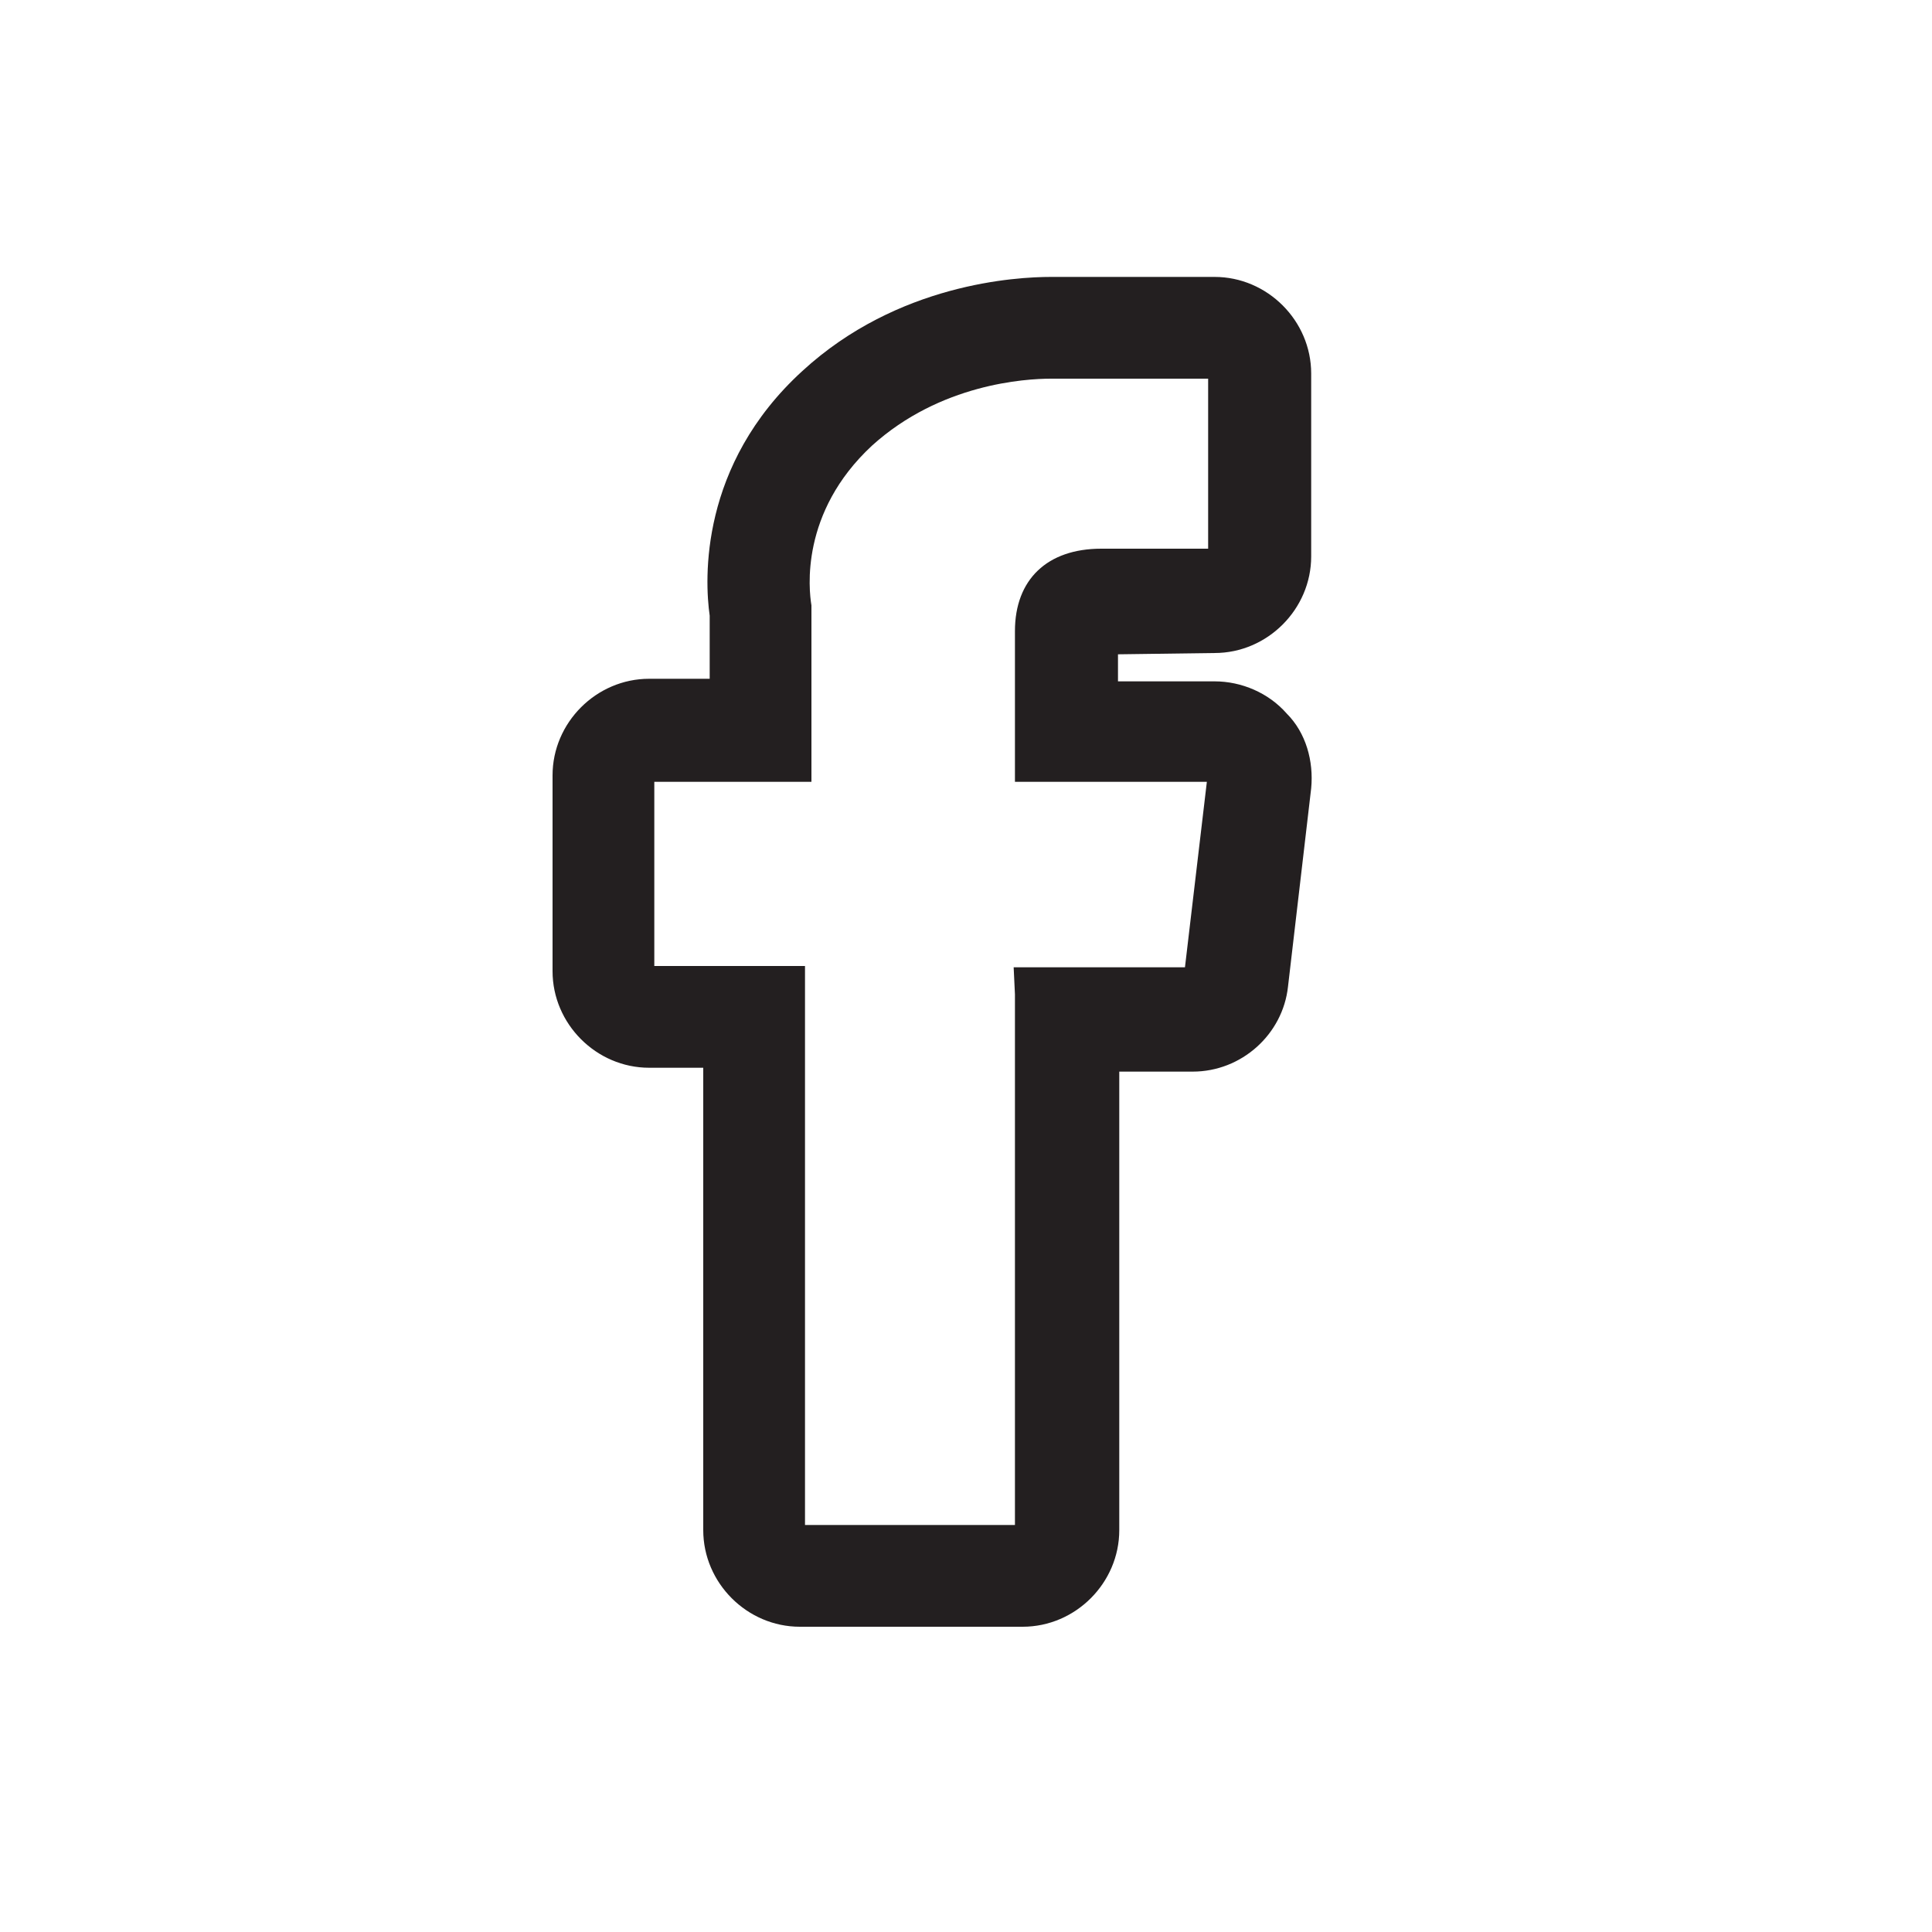
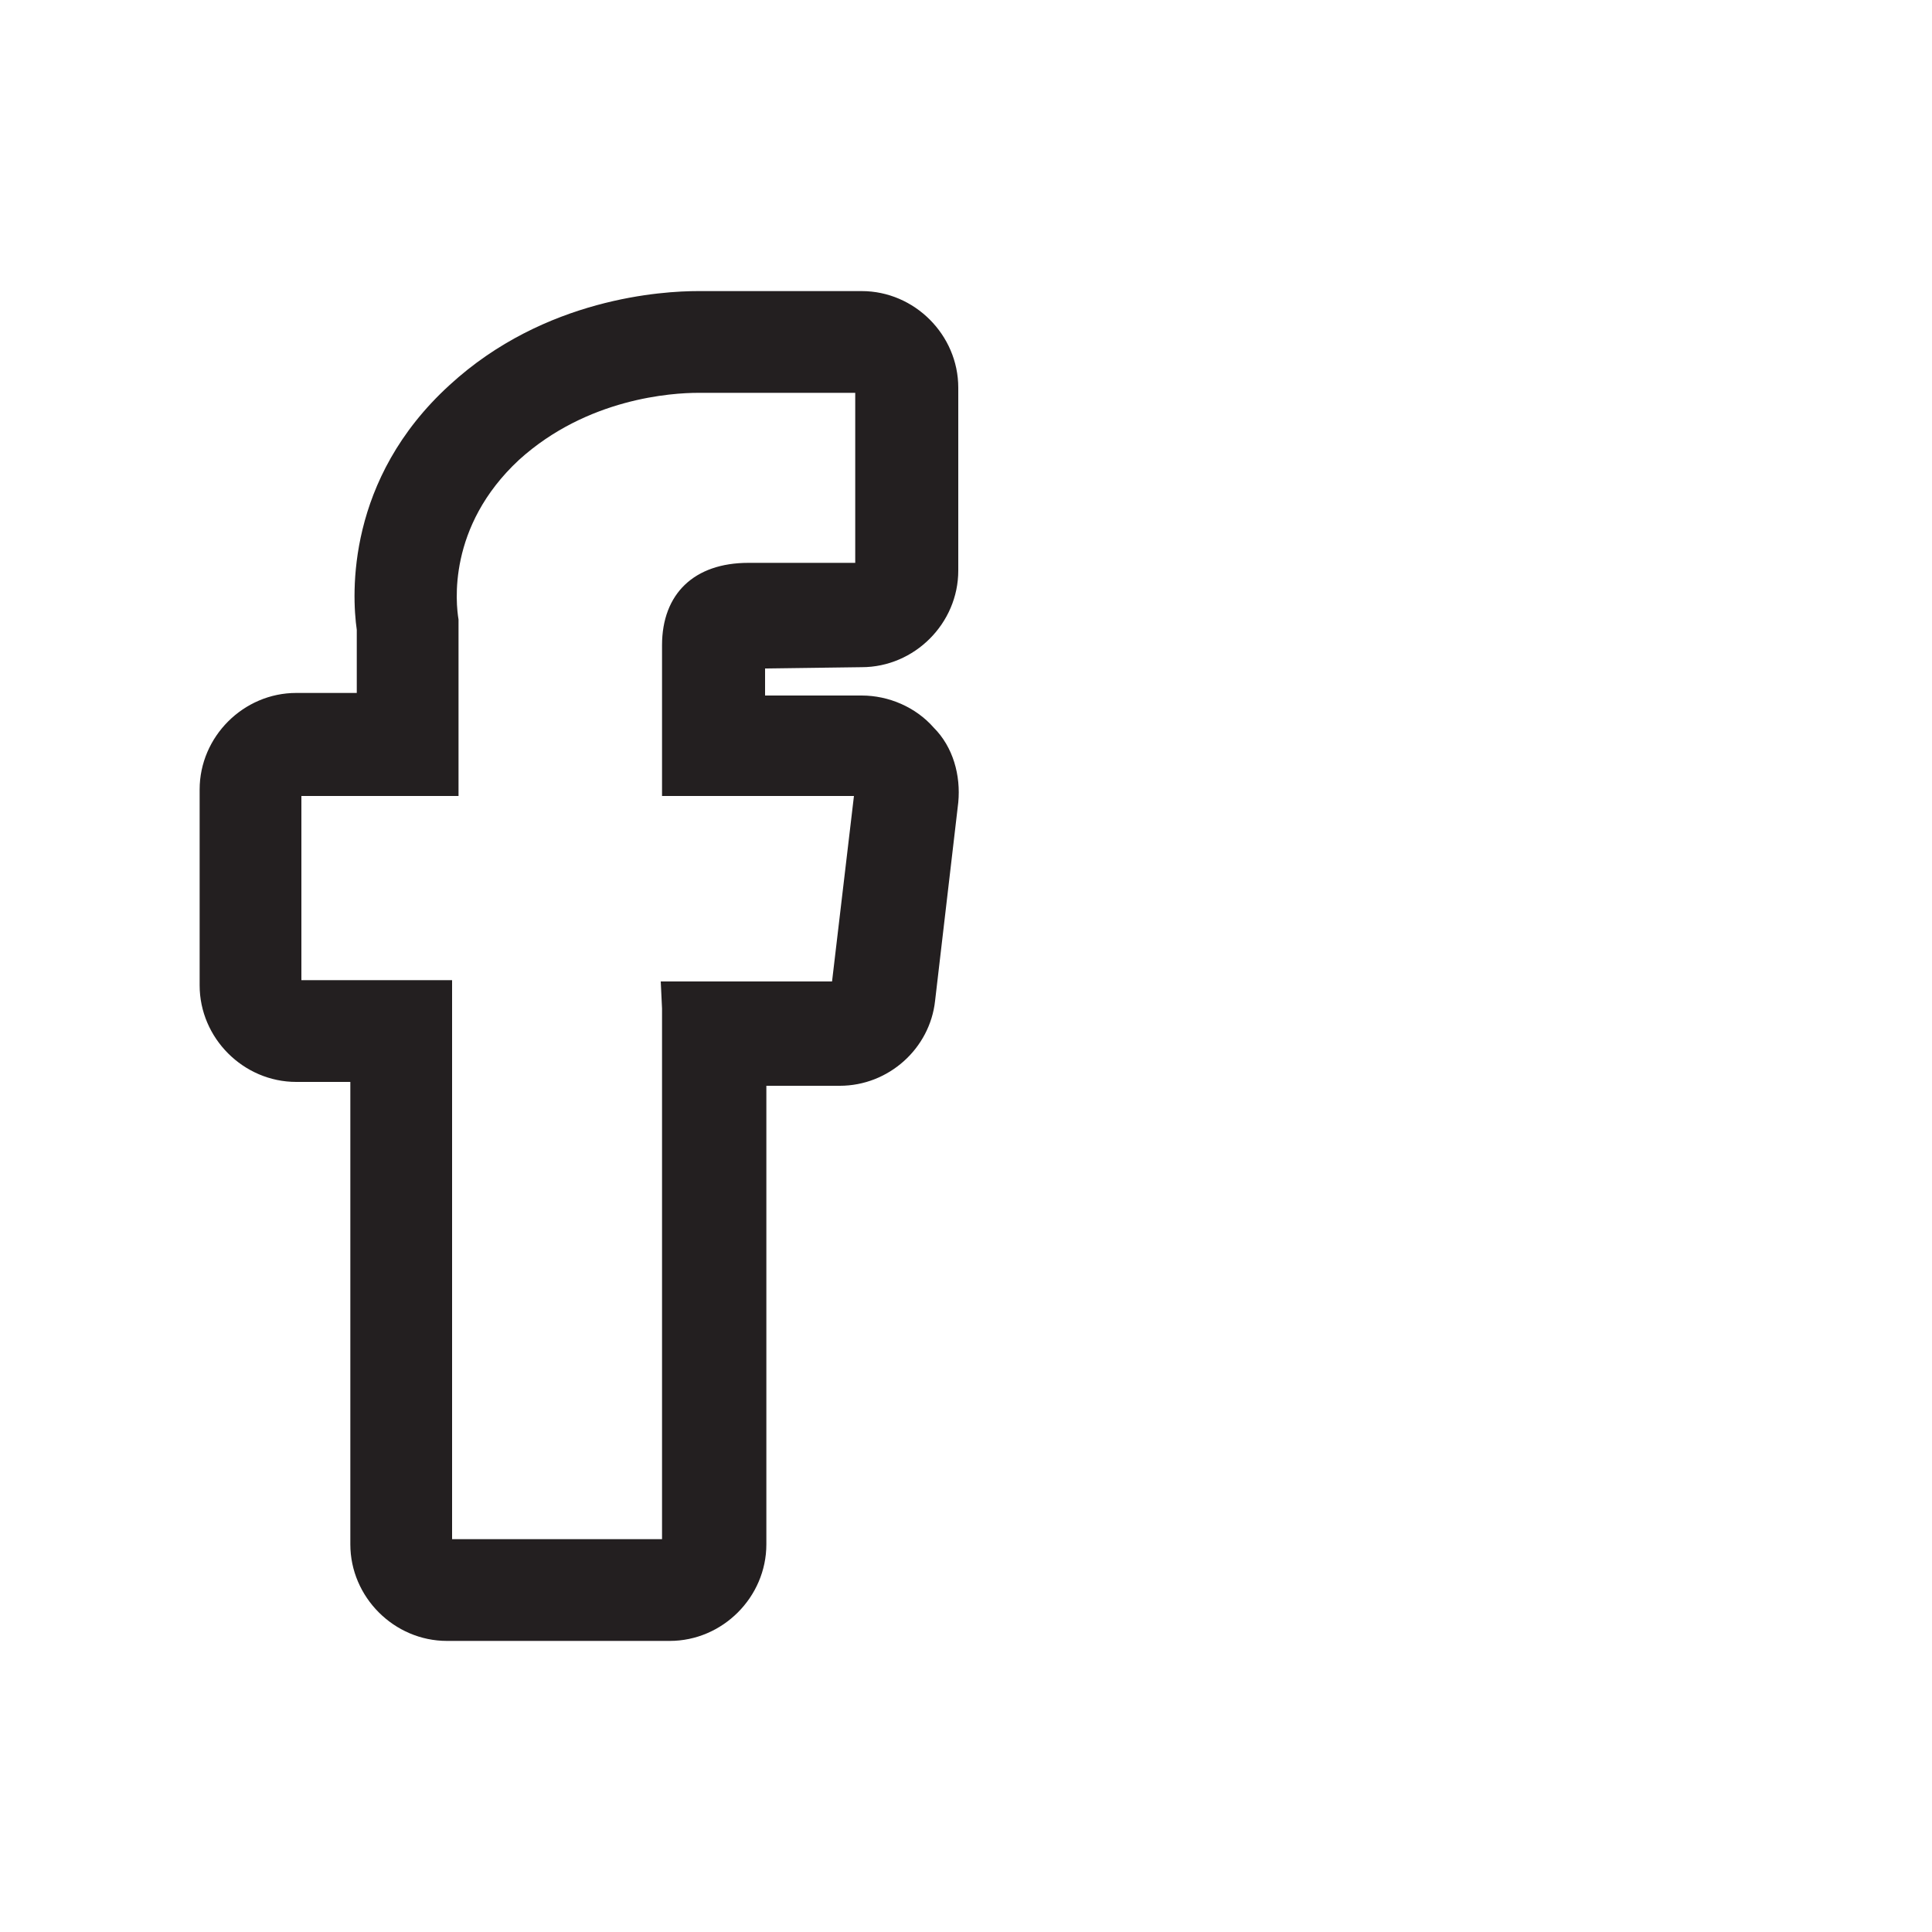
<svg xmlns="http://www.w3.org/2000/svg" version="1.1" id="Layer_1" x="0px" y="0px" viewBox="40 -30 150 150" enable-background="new 40 -30 150 150" xml:space="preserve">
-   <path fill="#231F20" d="M134.3,20.7c4.1,0,7.5-3.4,7.5-7.5V-1c0-4.1-3.4-7.5-7.5-7.5h-12c-0.2,0-0.4,0-0.7,0  c-2.7,0-11.9,0.5-19.3,7.3c-8,7.3-7.6,16.2-7.2,19v4.9h-4.7c-4.1,0-7.5,3.4-7.5,7.5v15.2c0,4.1,3.4,7.5,7.5,7.5h4.2v35.9  c0,4.1,3.4,7.5,7.5,7.5h17.3c4.1,0,7.5-3.4,7.5-7.5V53.2h5.7c3.8,0,7-2.9,7.4-6.6l1.8-15.4c0.2-2.1-0.4-4.3-1.9-5.8  c-1.4-1.6-3.5-2.5-5.6-2.5h-7.5v-2.1L134.3,20.7L134.3,20.7z M118.8,47.2v41.2h-16.3V47v-2h-2h-9.7V30.7H101h2v-2V17.4v-0.2V17  c-0.2-1.2-0.9-7.2,4.7-12.4c5.3-4.8,11.9-5.2,13.9-5.2c0.2,0,0.4,0,0.5,0l0,0l0,0h11.7v13.2h-8.3c-4.2,0-6.7,2.4-6.7,6.4v9.7v2h2  h12.9L132,45.1h-11.3h-2L118.8,47.2L118.8,47.2z" />
+   <path fill="#231F20" d="M106.9,21.8c4.1,0,7.5-3.4,7.5-7.5V0.1c0-4.1-3.4-7.5-7.5-7.5h-12c-0.2,0-0.4,0-0.7,0  c-2.7,0-11.9,0.5-19.3,7.3c-8,7.3-7.6,16.2-7.2,19v4.9H63c-4.1,0-7.5,3.4-7.5,7.5v15.2c0,4.1,3.4,7.5,7.5,7.5h4.2v35.9  c0,4.1,3.4,7.5,7.5,7.5H92c4.1,0,7.5-3.4,7.5-7.5V54.3h5.7c3.8,0,7-2.9,7.4-6.6l1.8-15.4c0.2-2.1-0.4-4.3-1.9-5.8  c-1.4-1.6-3.5-2.5-5.6-2.5h-7.5v-2.1L106.9,21.8L106.9,21.8z M91.4,48.3v41.2H75.1V48.1v-2h-2h-9.7V31.8h10.2h2v-2V18.5v-0.2v-0.2  c-0.2-1.2-0.9-7.2,4.7-12.4c5.3-4.8,11.9-5.2,13.9-5.2c0.2,0,0.4,0,0.5,0l0,0l0,0h11.7v13.2h-8.3c-4.2,0-6.7,2.4-6.7,6.4v9.7v2h2  h12.9l-1.7,14.4H93.3h-2L91.4,48.3L91.4,48.3z" />
</svg>
